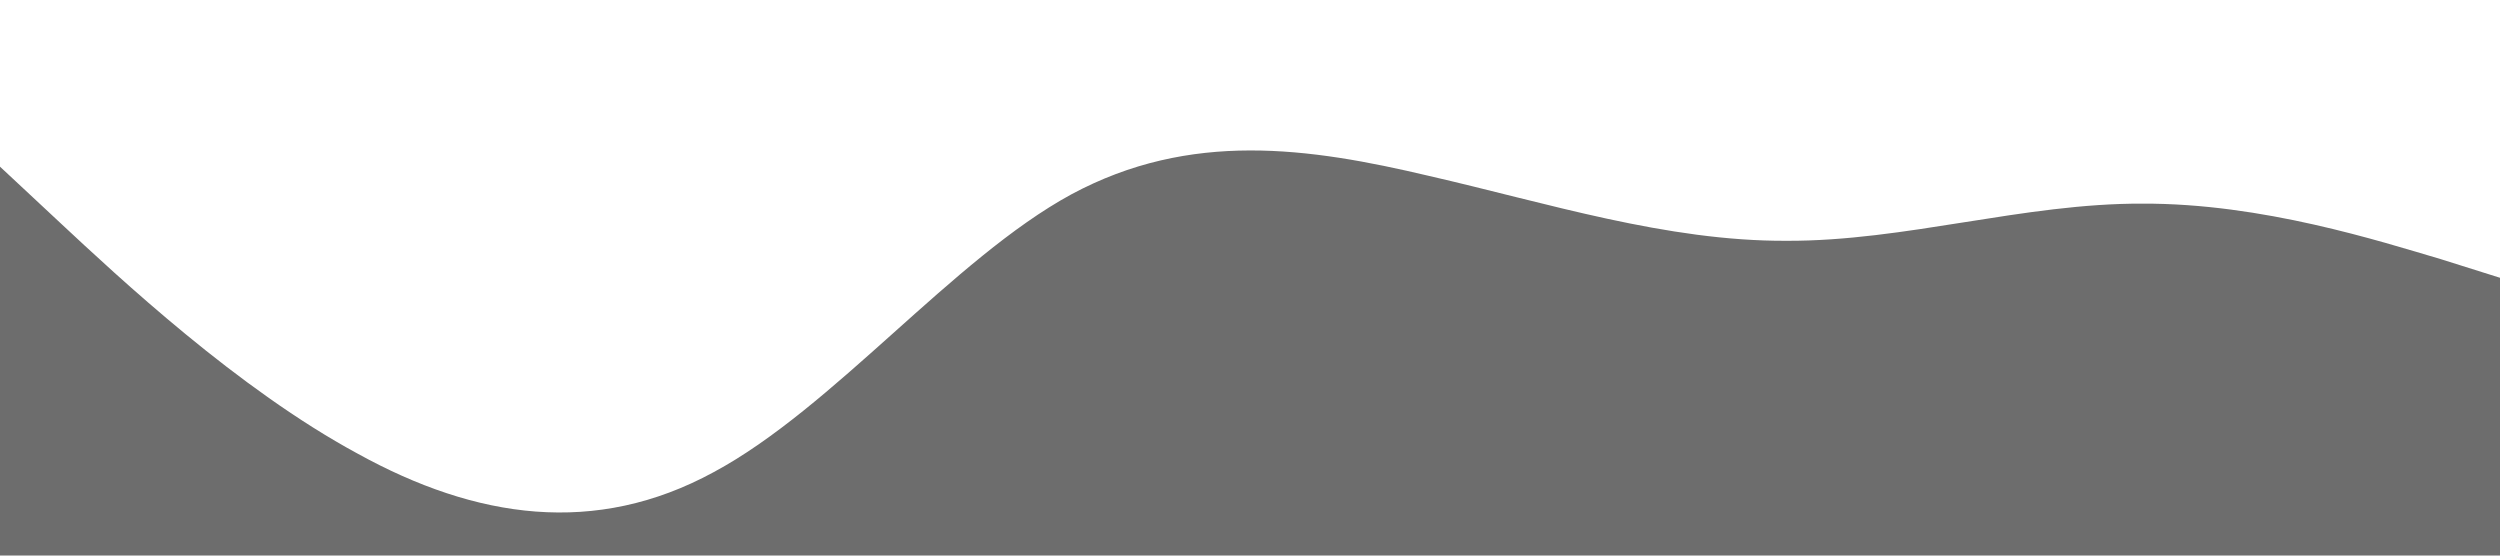
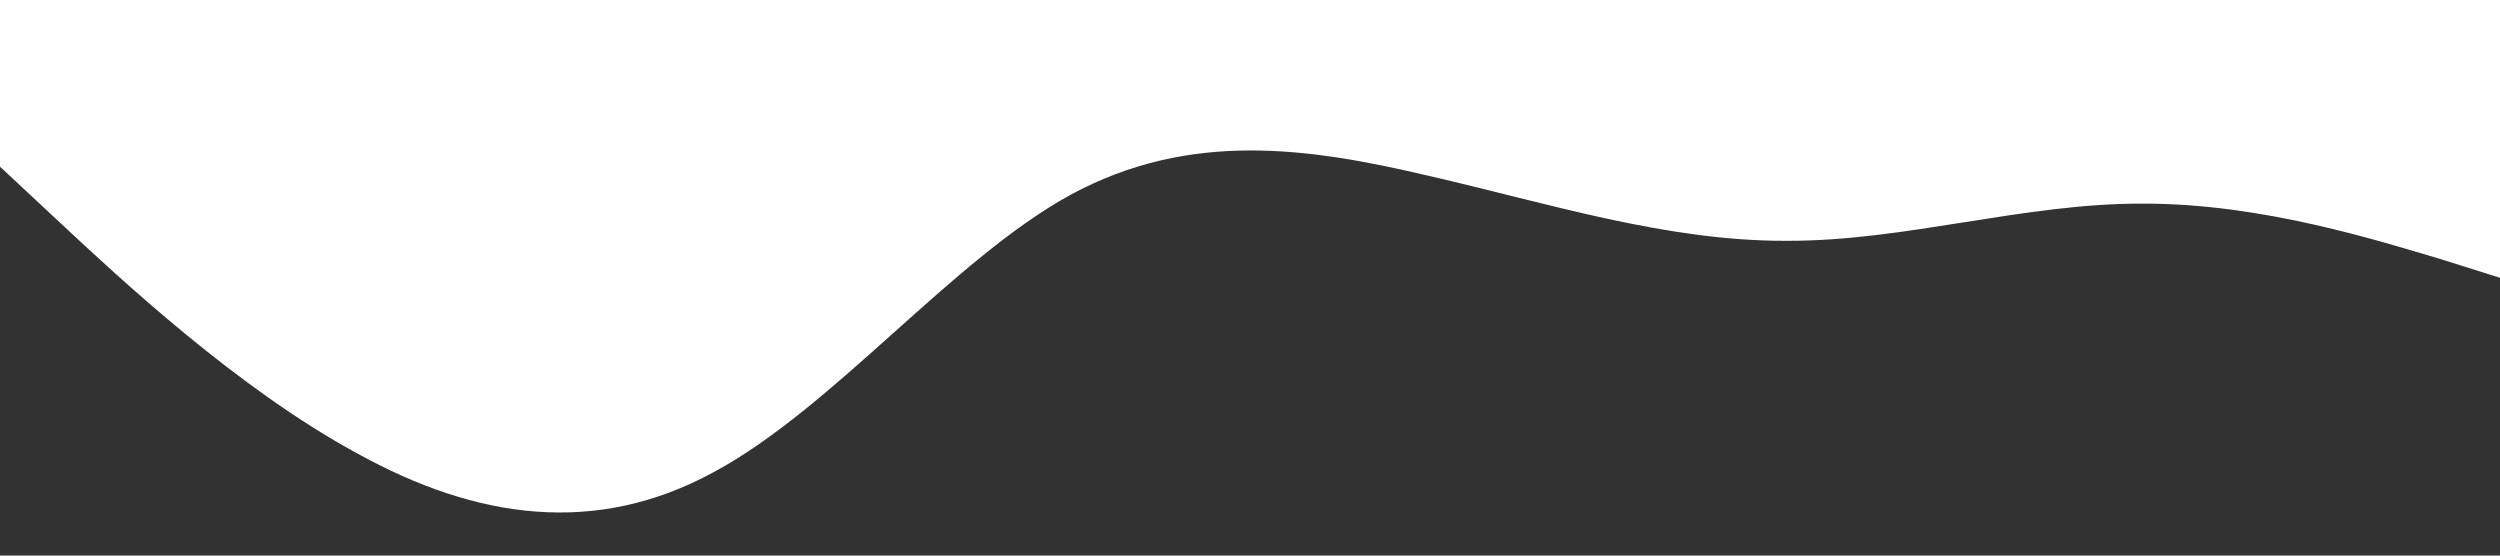
<svg xmlns="http://www.w3.org/2000/svg" viewBox="0 0 1440 320">
-   <path fill="#6d6d6d" fill-opacity="1" d="M0,96L34.3,128C68.6,160,137,224,206,261.3C274.3,299,343,309,411,272C480,235,549,149,617,112C685.7,75,754,85,823,101.3C891.4,117,960,139,1029,138.7C1097.1,139,1166,117,1234,117.3C1302.9,117,1371,139,1406,149.3L1440,160L1440,320L1405.7,320C1371.4,320,1303,320,1234,320C1165.7,320,1097,320,1029,320C960,320,891,320,823,320C754.3,320,686,320,617,320C548.6,320,480,320,411,320C342.9,320,274,320,206,320C137.1,320,69,320,34,320L0,320Z" />
+   <path fill="#333232" fill-opacity="1" d="M0,96L34.3,128C68.6,160,137,224,206,261.3C274.3,299,343,309,411,272C480,235,549,149,617,112C685.7,75,754,85,823,101.3C891.4,117,960,139,1029,138.7C1097.1,139,1166,117,1234,117.3C1302.9,117,1371,139,1406,149.3L1440,160L1440,320L1405.7,320C1371.4,320,1303,320,1234,320C1165.7,320,1097,320,1029,320C960,320,891,320,823,320C754.3,320,686,320,617,320C548.6,320,480,320,411,320C342.9,320,274,320,206,320C137.1,320,69,320,34,320L0,320Z" />
</svg>
